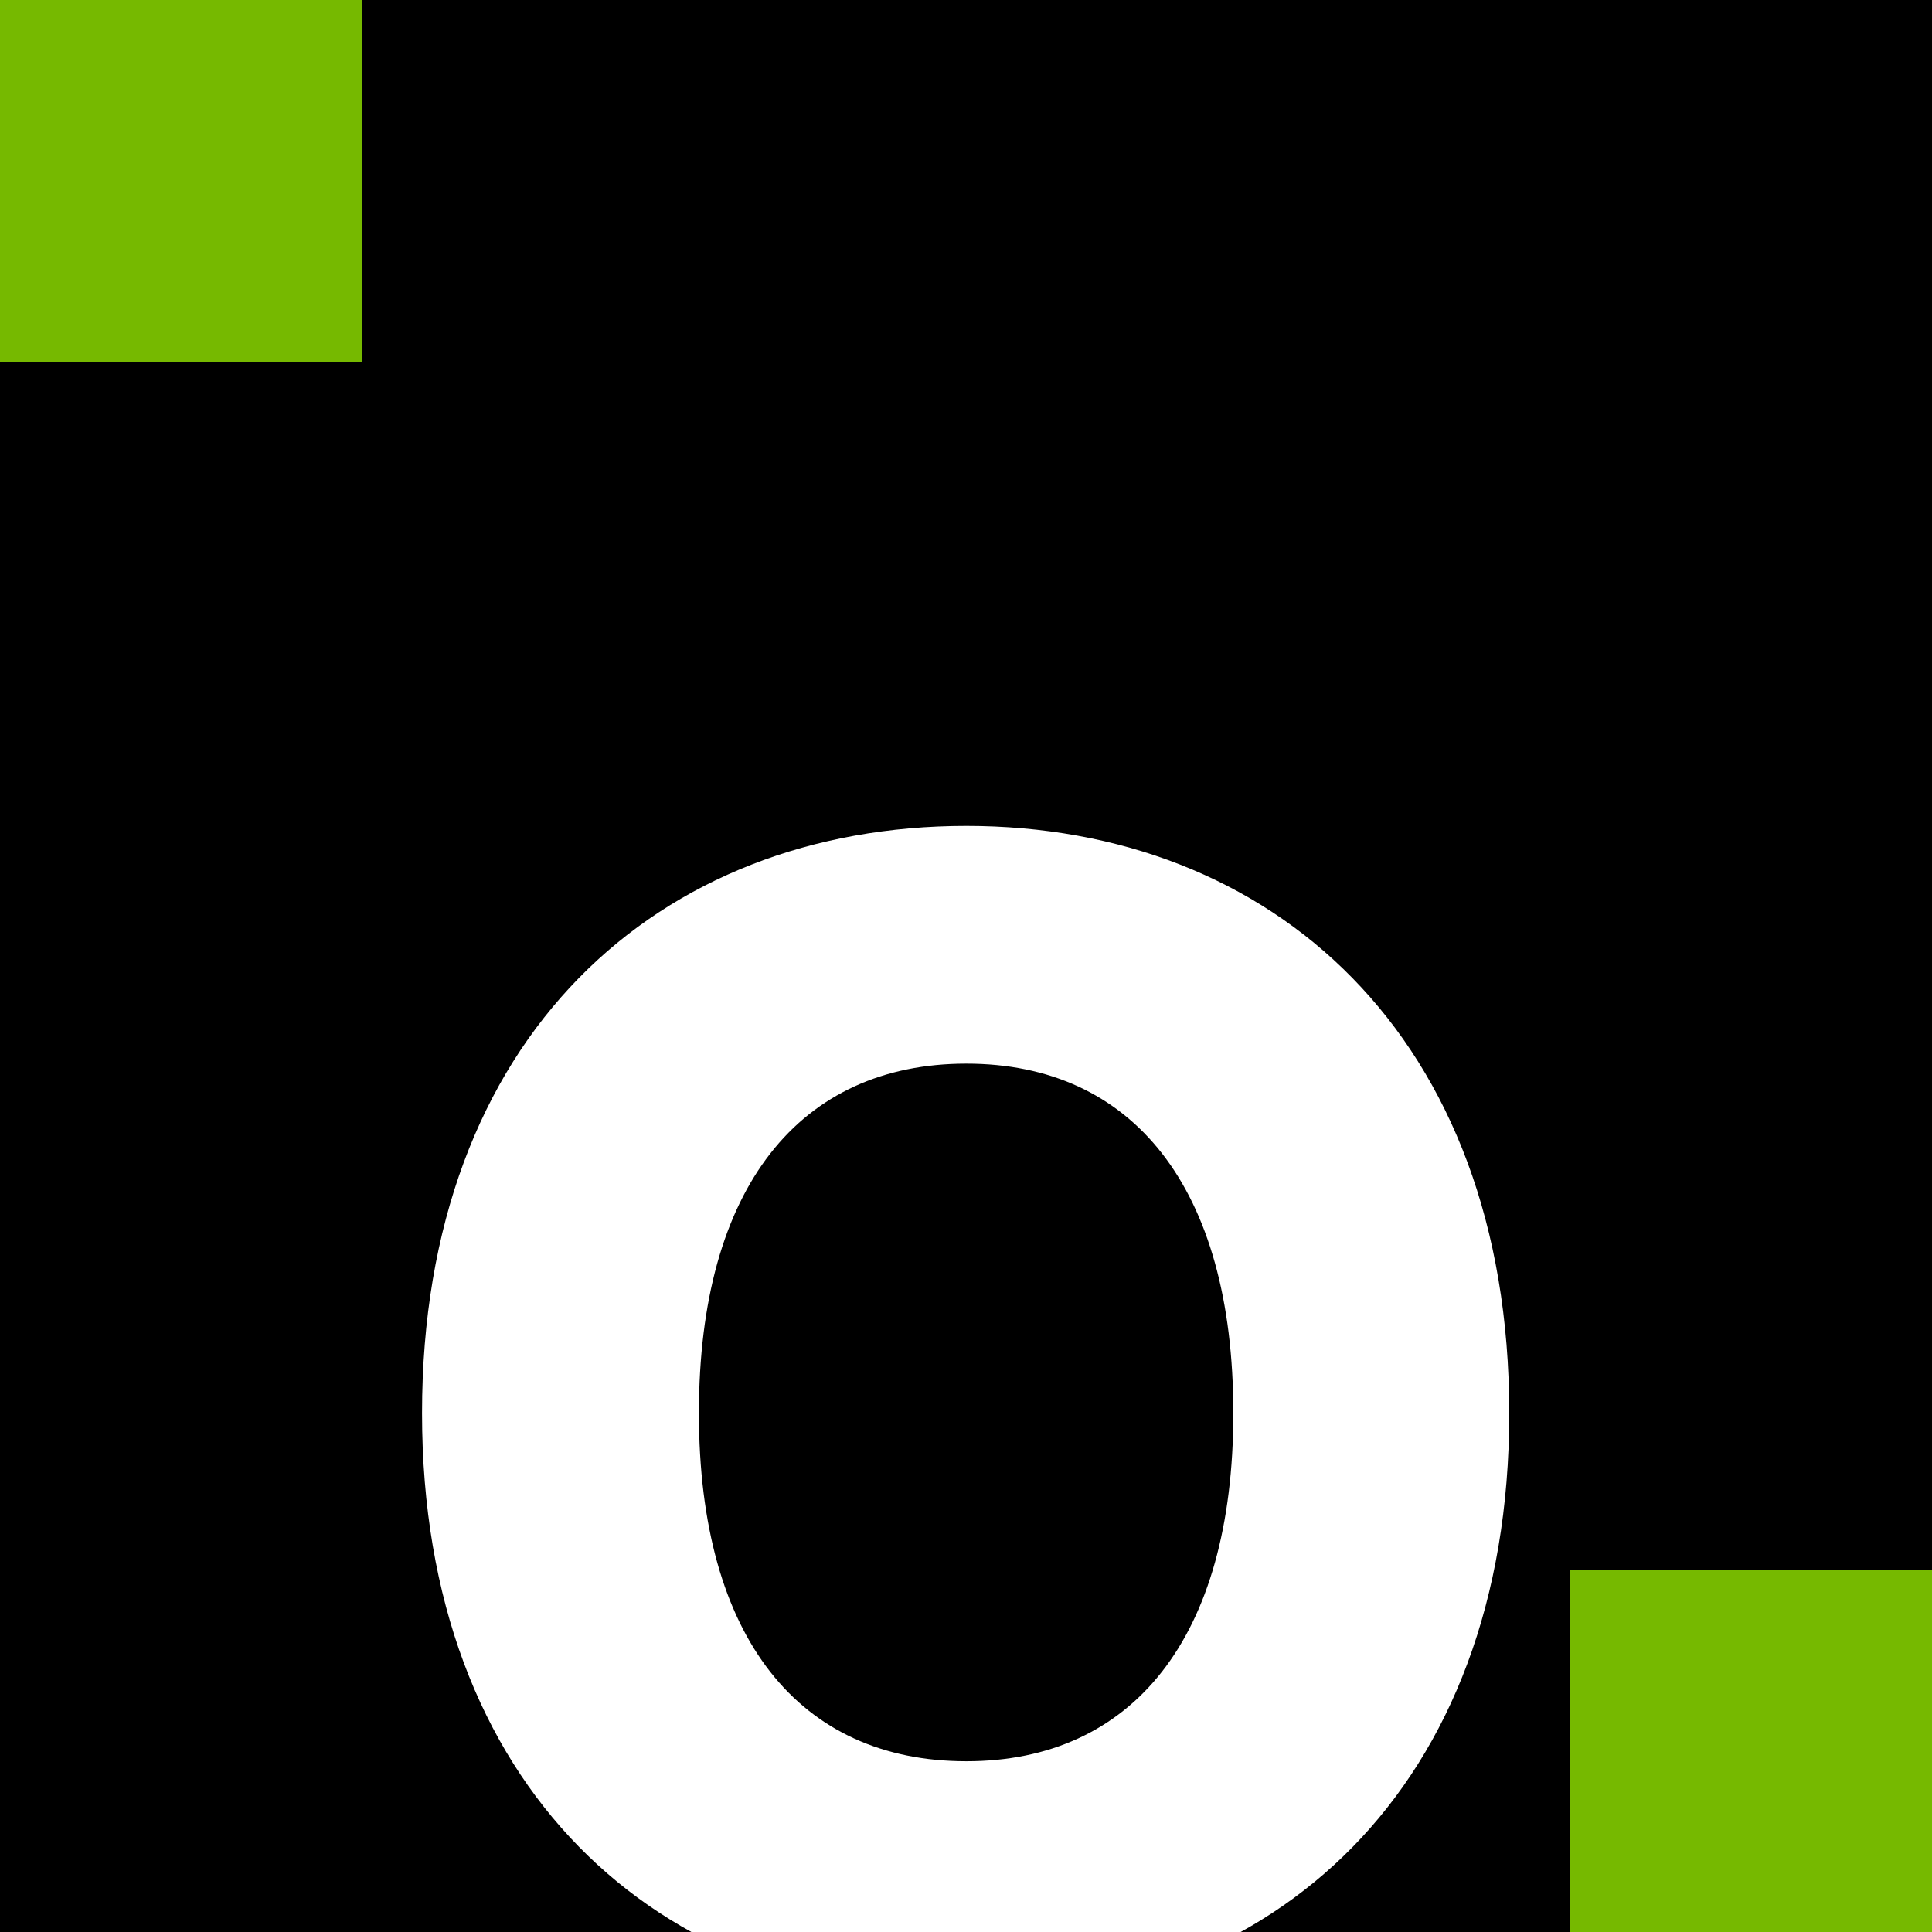
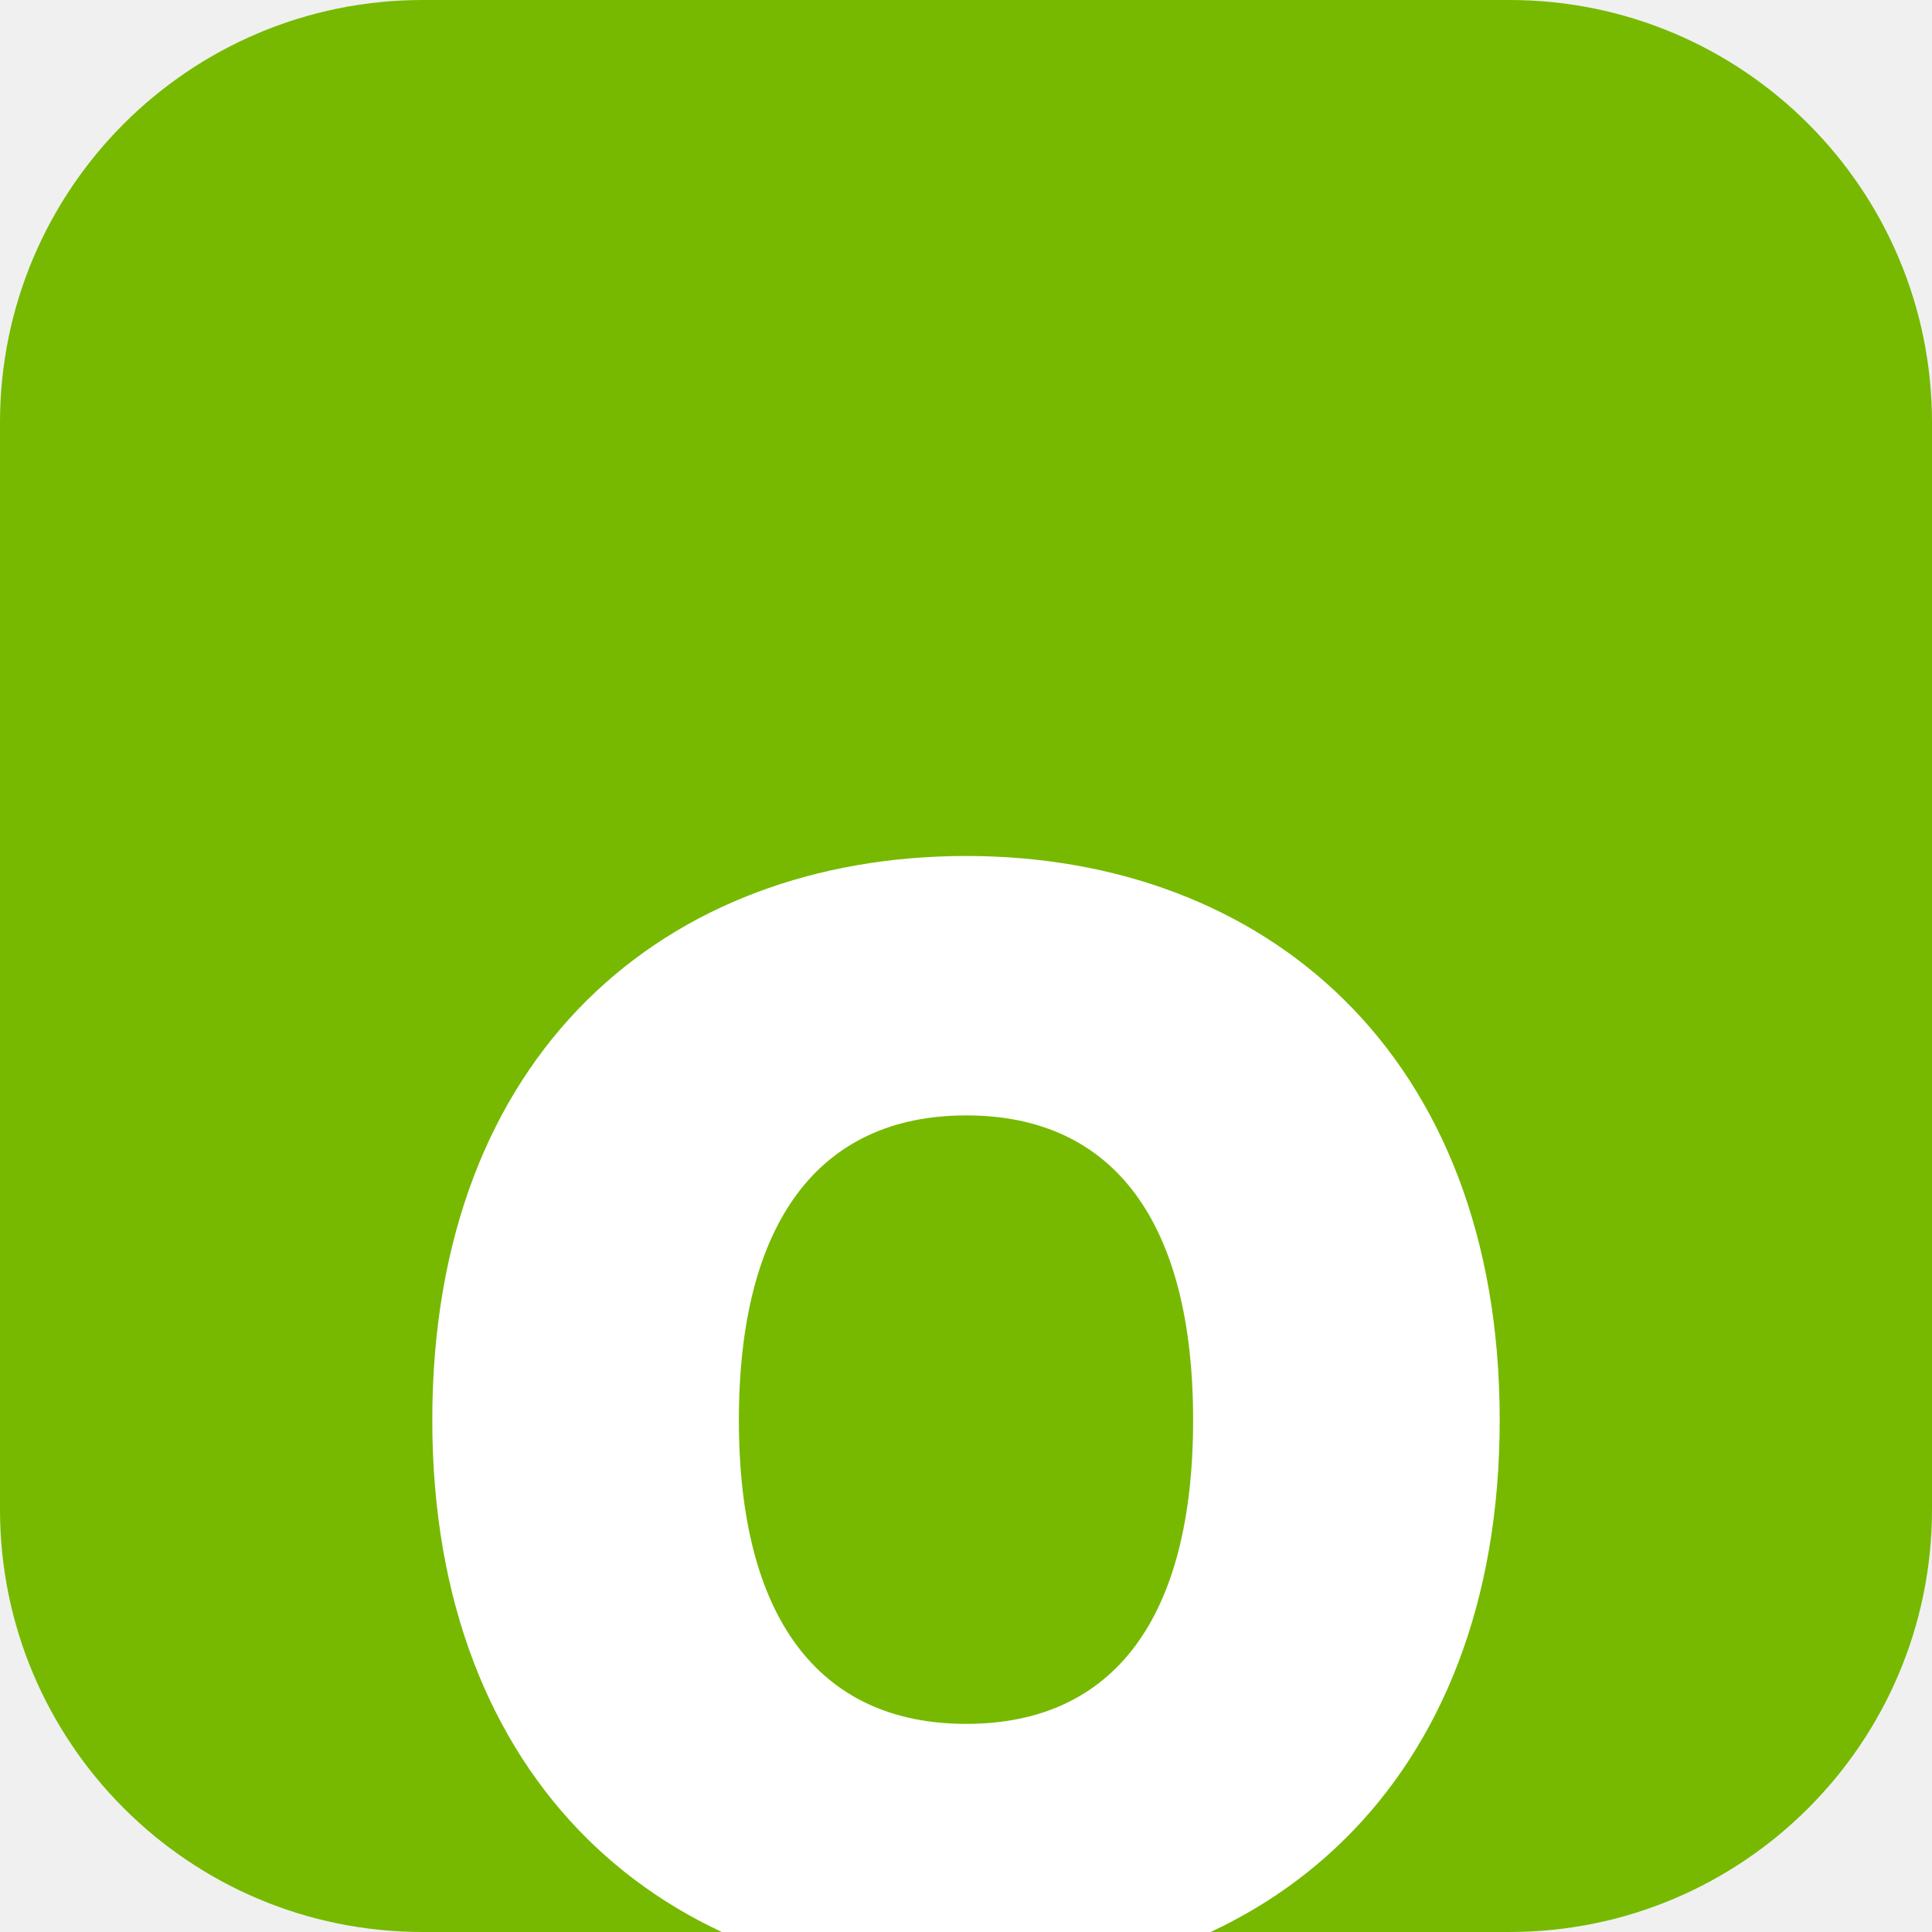
<svg xmlns="http://www.w3.org/2000/svg" viewBox="0 0 64 64" width="64" height="64">
-   <rect width="64" height="64" fill="#000000" />
-   <rect x="0" y="0" width="12" height="12" fill="#76b900" />
-   <rect x="52" y="52" width="12" height="12" fill="#76b900" />
-   <text x="32" y="46" font-family="Inter, Arial Black, Inter, Arial, Helvetica, sans-serif" font-size="52" font-weight="800" fill="#ffffff" text-anchor="middle" dominant-baseline="middle" letter-spacing="-1">O</text>
+   <rect width="64" height="64" rx="14" fill="#76b900" />
+   <text x="32" y="46" font-family="Inter, Arial Black, Arial, sans-serif" font-size="50" font-weight="900" fill="#ffffff" text-anchor="middle" dominant-baseline="middle">O</text>
</svg>
